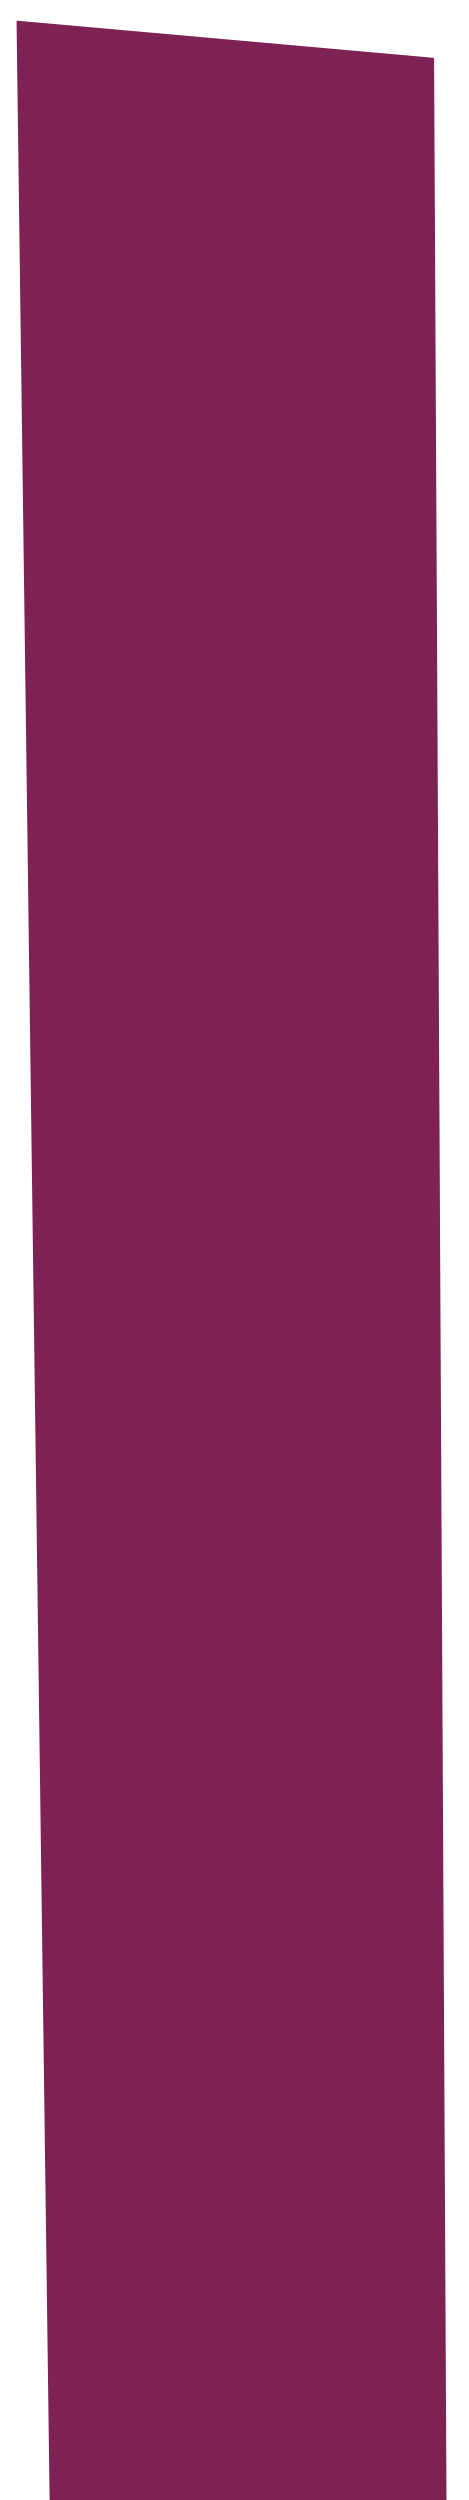
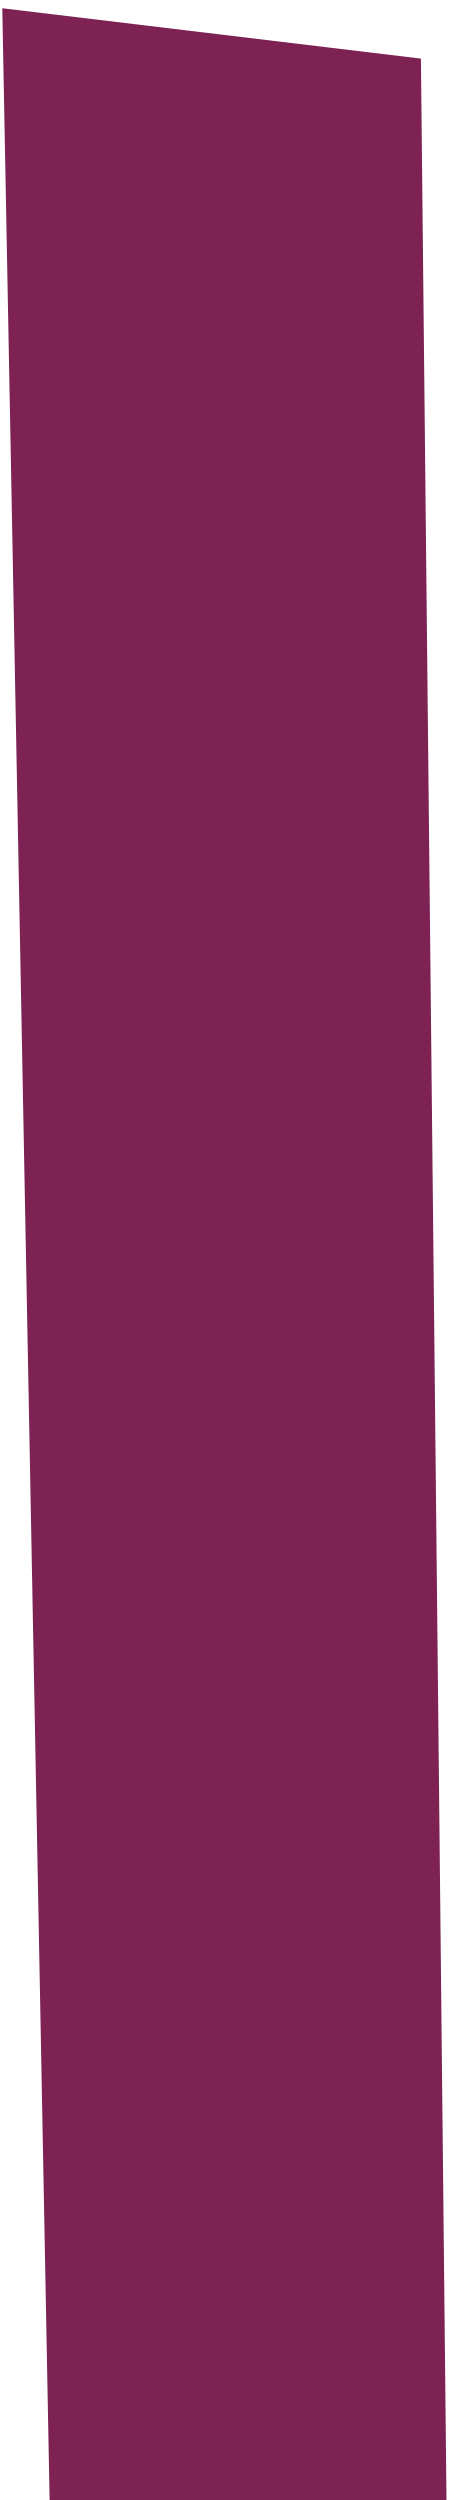
<svg xmlns="http://www.w3.org/2000/svg" width="60mm" height="320mm" viewBox="0 0 60 320" version="1.1" id="svg4599" xml:space="preserve">
  <defs id="defs4596" />
  <g id="layer1">
-     <path style="fill:#7d2253;fill-opacity:1;stroke-width:0;stroke-linecap:round;stroke-linejoin:round" d="M 2.117,2.646 55.562,7.408 57.15,320 H 6.35 Z" id="path125375" />
+     <path style="fill:#7d2253;fill-opacity:1;stroke-width:0;stroke-linecap:round;stroke-linejoin:round" d="M 0.293,1.056 53.879,7.502 57.15,320 H 6.35 Z" id="path125375" />
  </g>
</svg>
